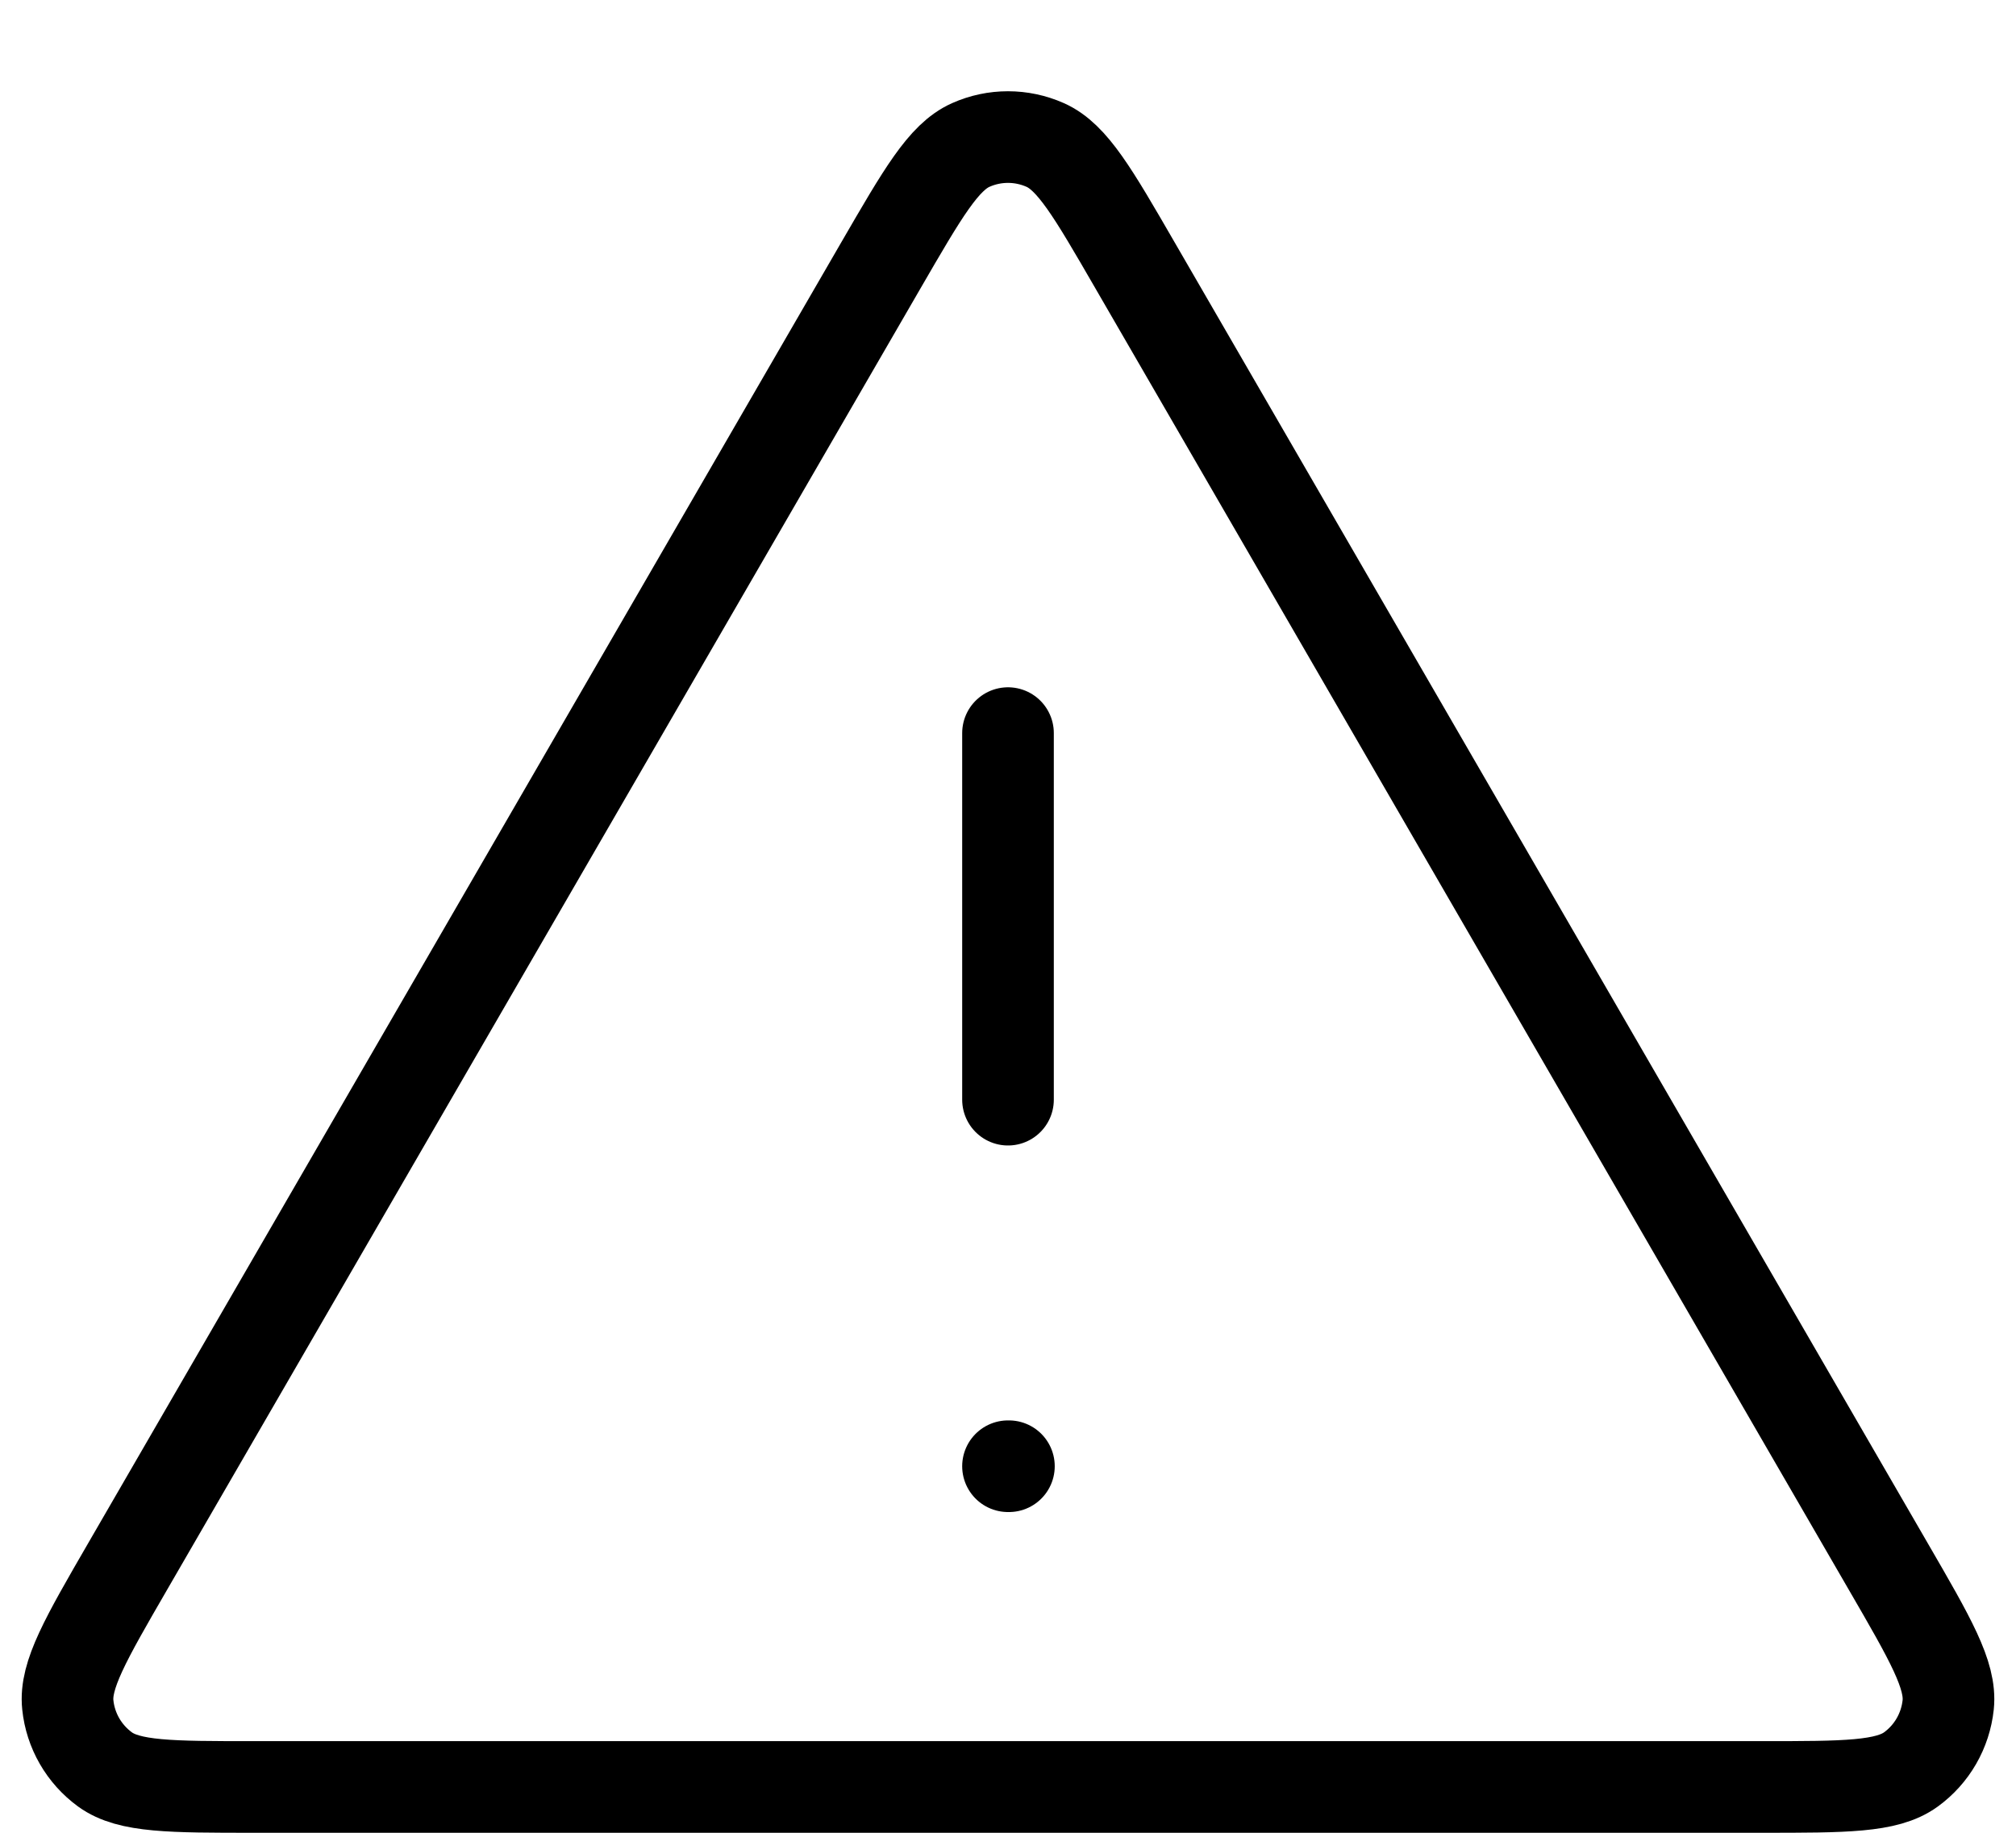
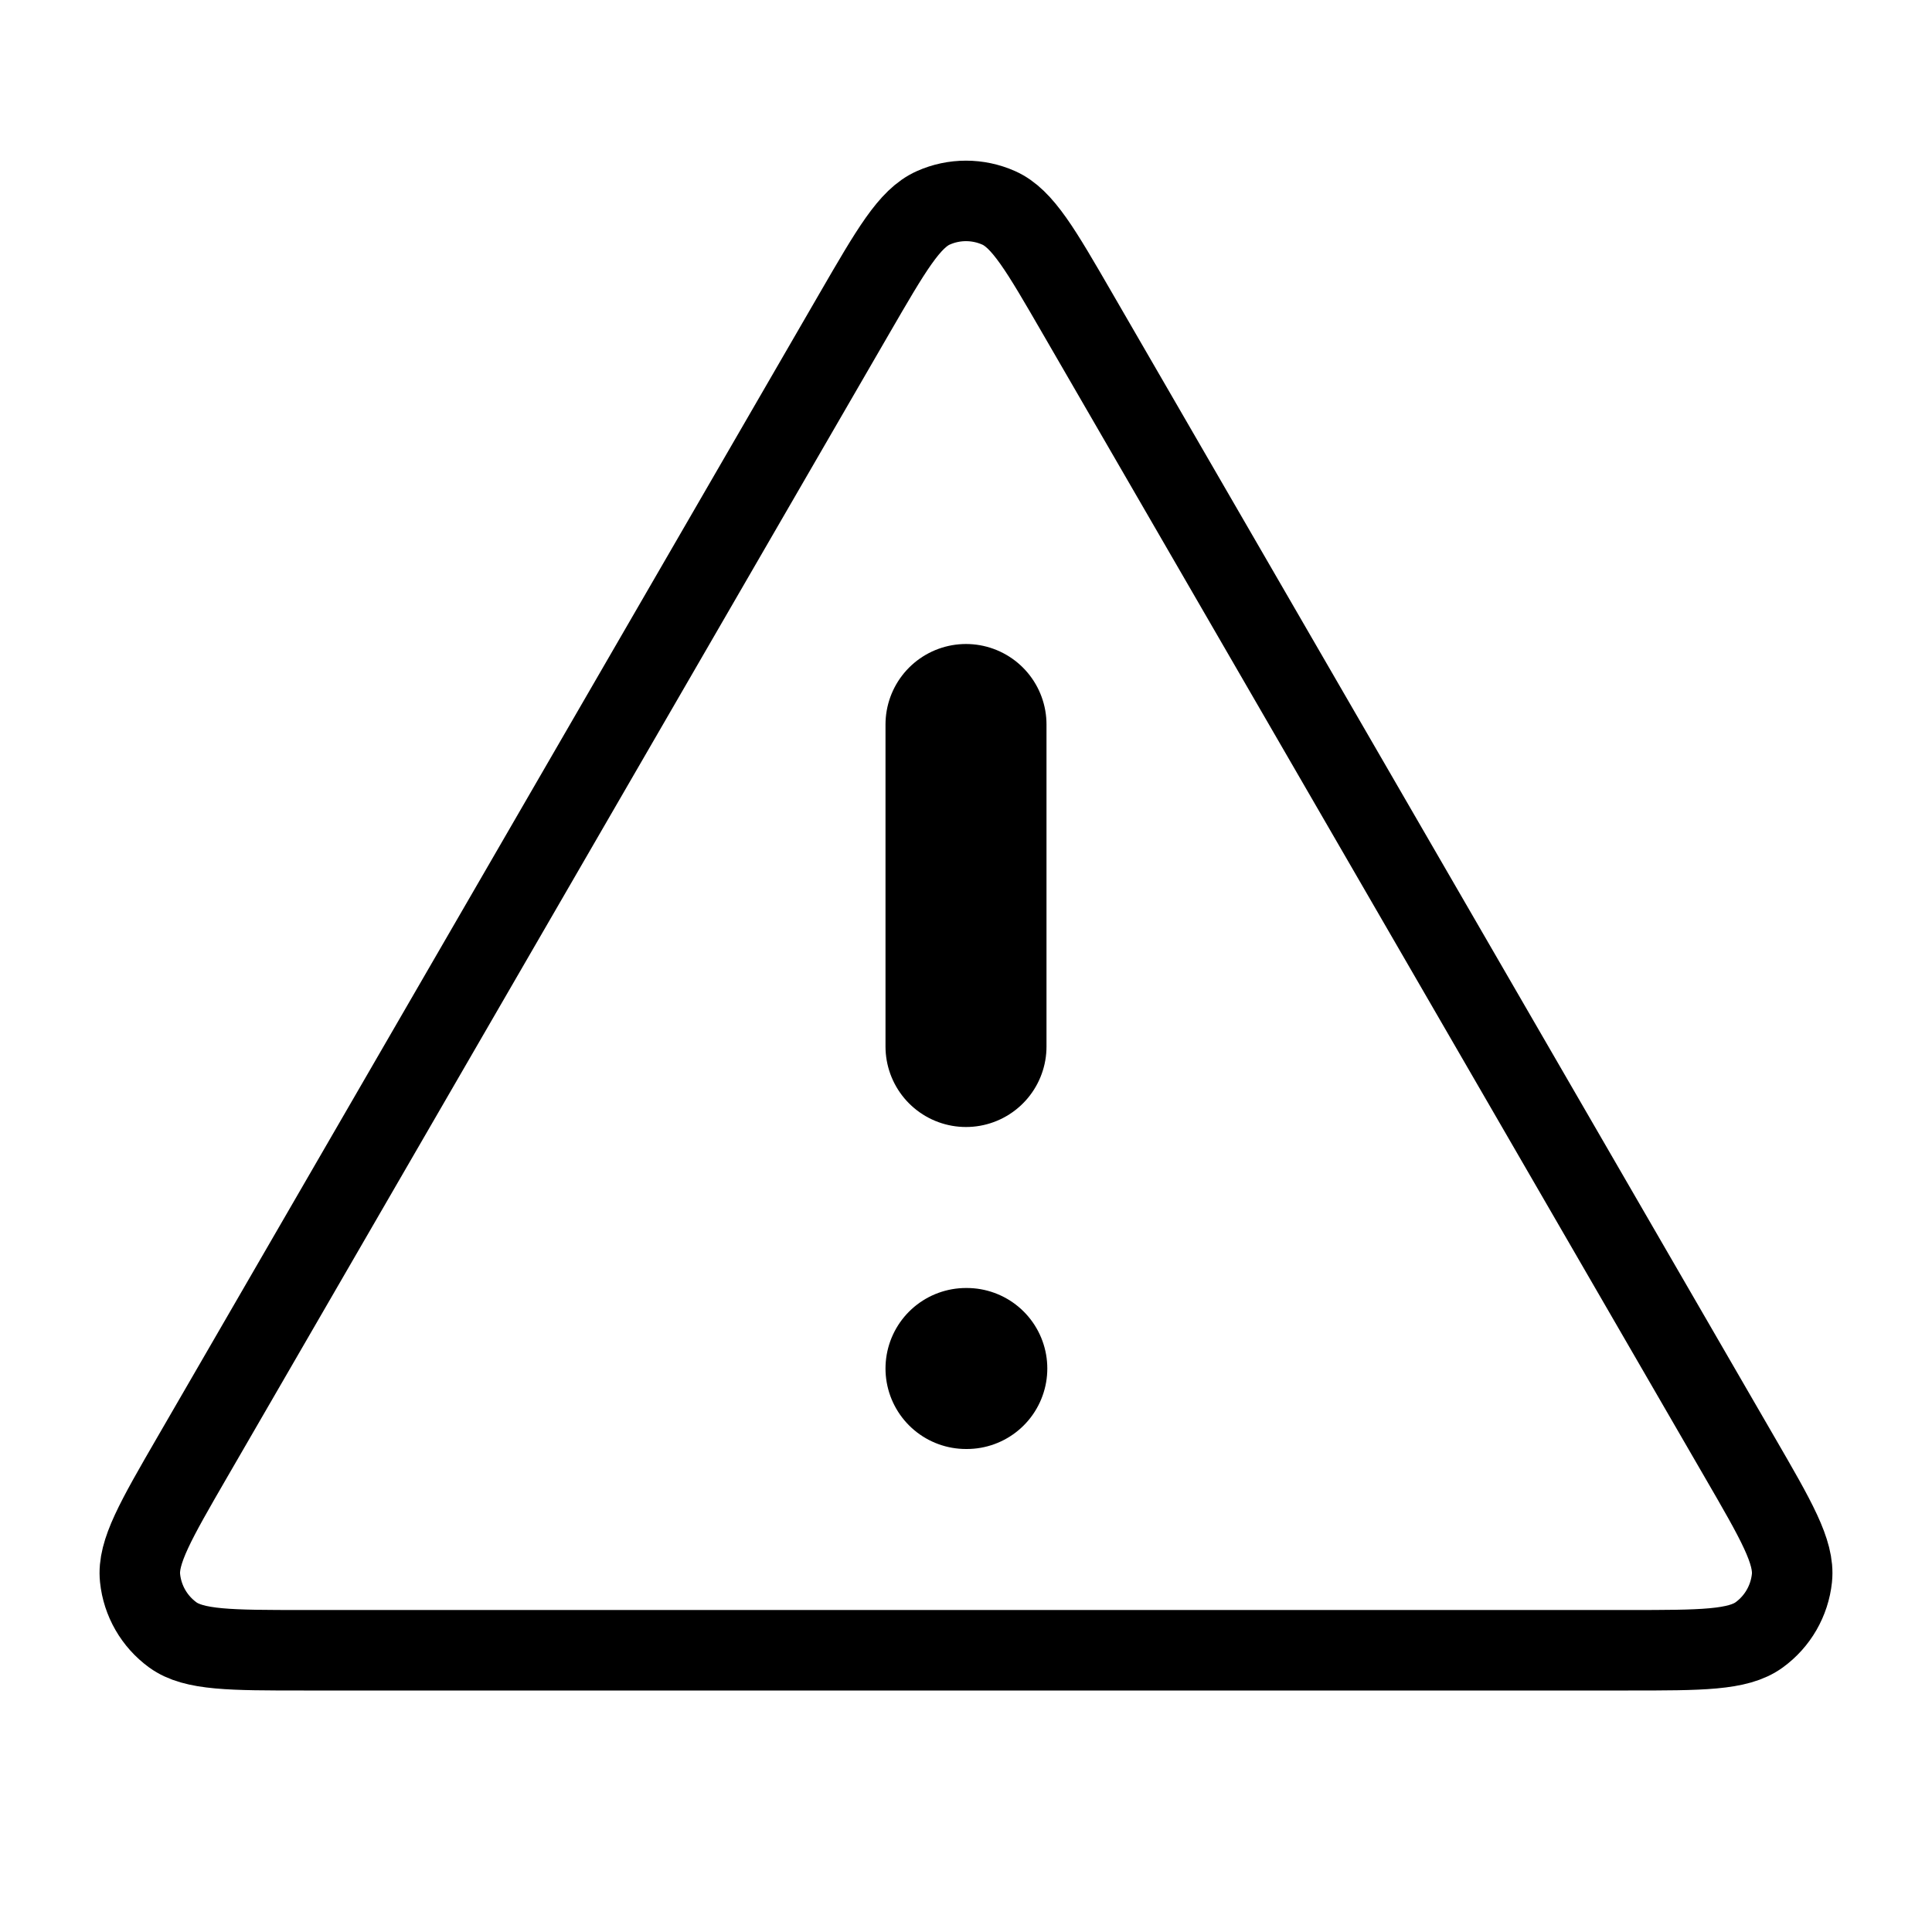
- <svg xmlns="http://www.w3.org/2000/svg" viewBox="0 0 22 20" fill="none">
-   <path d="M11 8V12M11 16H11.01M9.615 2.892L1.39 17.099C0.934 17.887 0.706 18.281 0.74 18.604C0.769 18.886 0.917 19.142 1.146 19.309C1.409 19.5 1.864 19.5 2.775 19.5H19.225C20.135 19.5 20.59 19.5 20.853 19.309C21.083 19.142 21.23 18.886 21.26 18.604C21.294 18.281 21.066 17.887 20.609 17.099L12.384 2.892C11.93 2.107 11.703 1.714 11.406 1.582C11.147 1.467 10.852 1.467 10.594 1.582C10.297 1.714 10.07 2.107 9.615 2.892Z" stroke="currentColor" stroke-linecap="round" stroke-linejoin="round" />
+ <svg xmlns="http://www.w3.org/2000/svg" viewBox="0 0 24 24" fill="none">
+   <path d="M12 9V13M12 17H12.01M10.615 3.892L2.39 18.099C1.934 18.887 1.706 19.281 1.74 19.604C1.769 19.886 1.917 20.142 2.146 20.309C2.409 20.5 2.864 20.5 3.775 20.5H20.225C21.135 20.5 21.59 20.5 21.853 20.309C22.083 20.142 22.23 19.886 22.26 19.604C22.294 19.281 22.066 18.887 21.609 18.099L13.384 3.892C12.93 3.107 12.703 2.714 12.406 2.582C12.147 2.467 11.852 2.467 11.594 2.582C11.297 2.714 11.07 3.107 10.615 3.892Z" stroke="currentColor" stroke-linecap="round" stroke-linejoin="round" />
+   <path d="M12 9V13M12 17H12.01" stroke="currentColor" stroke-width="2" stroke-linecap="round" stroke-linejoin="round" />
</svg>
